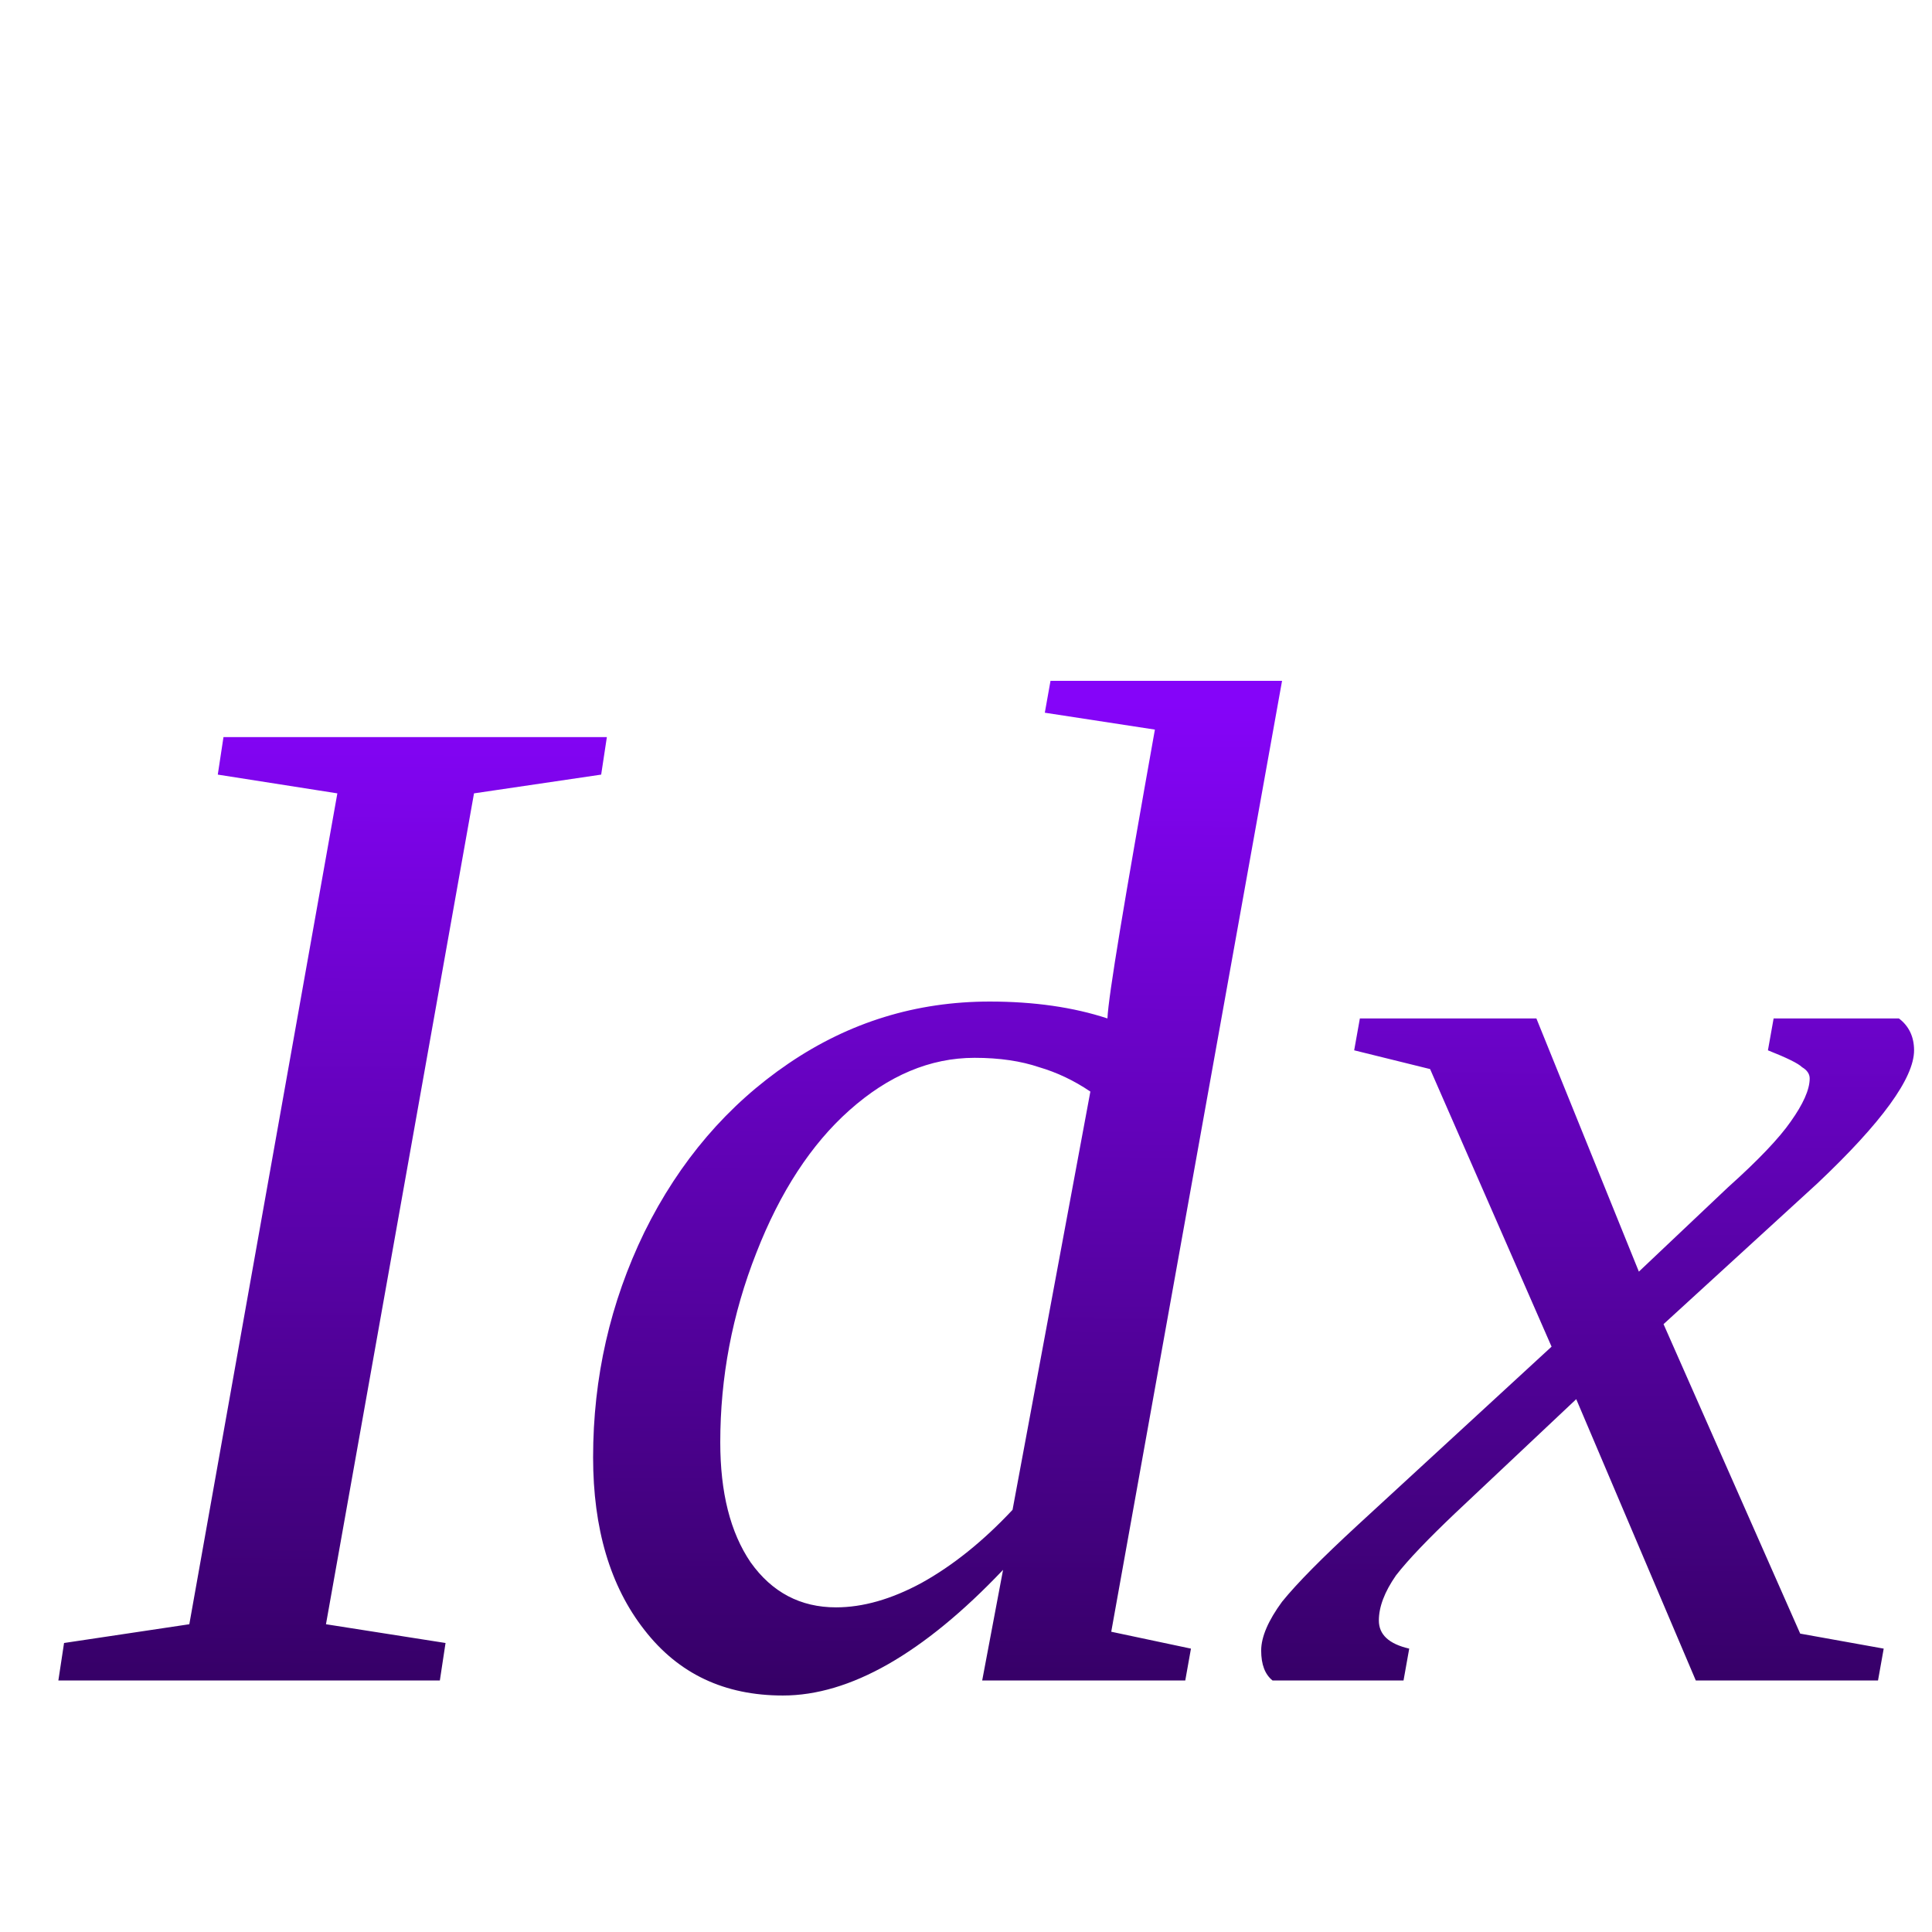
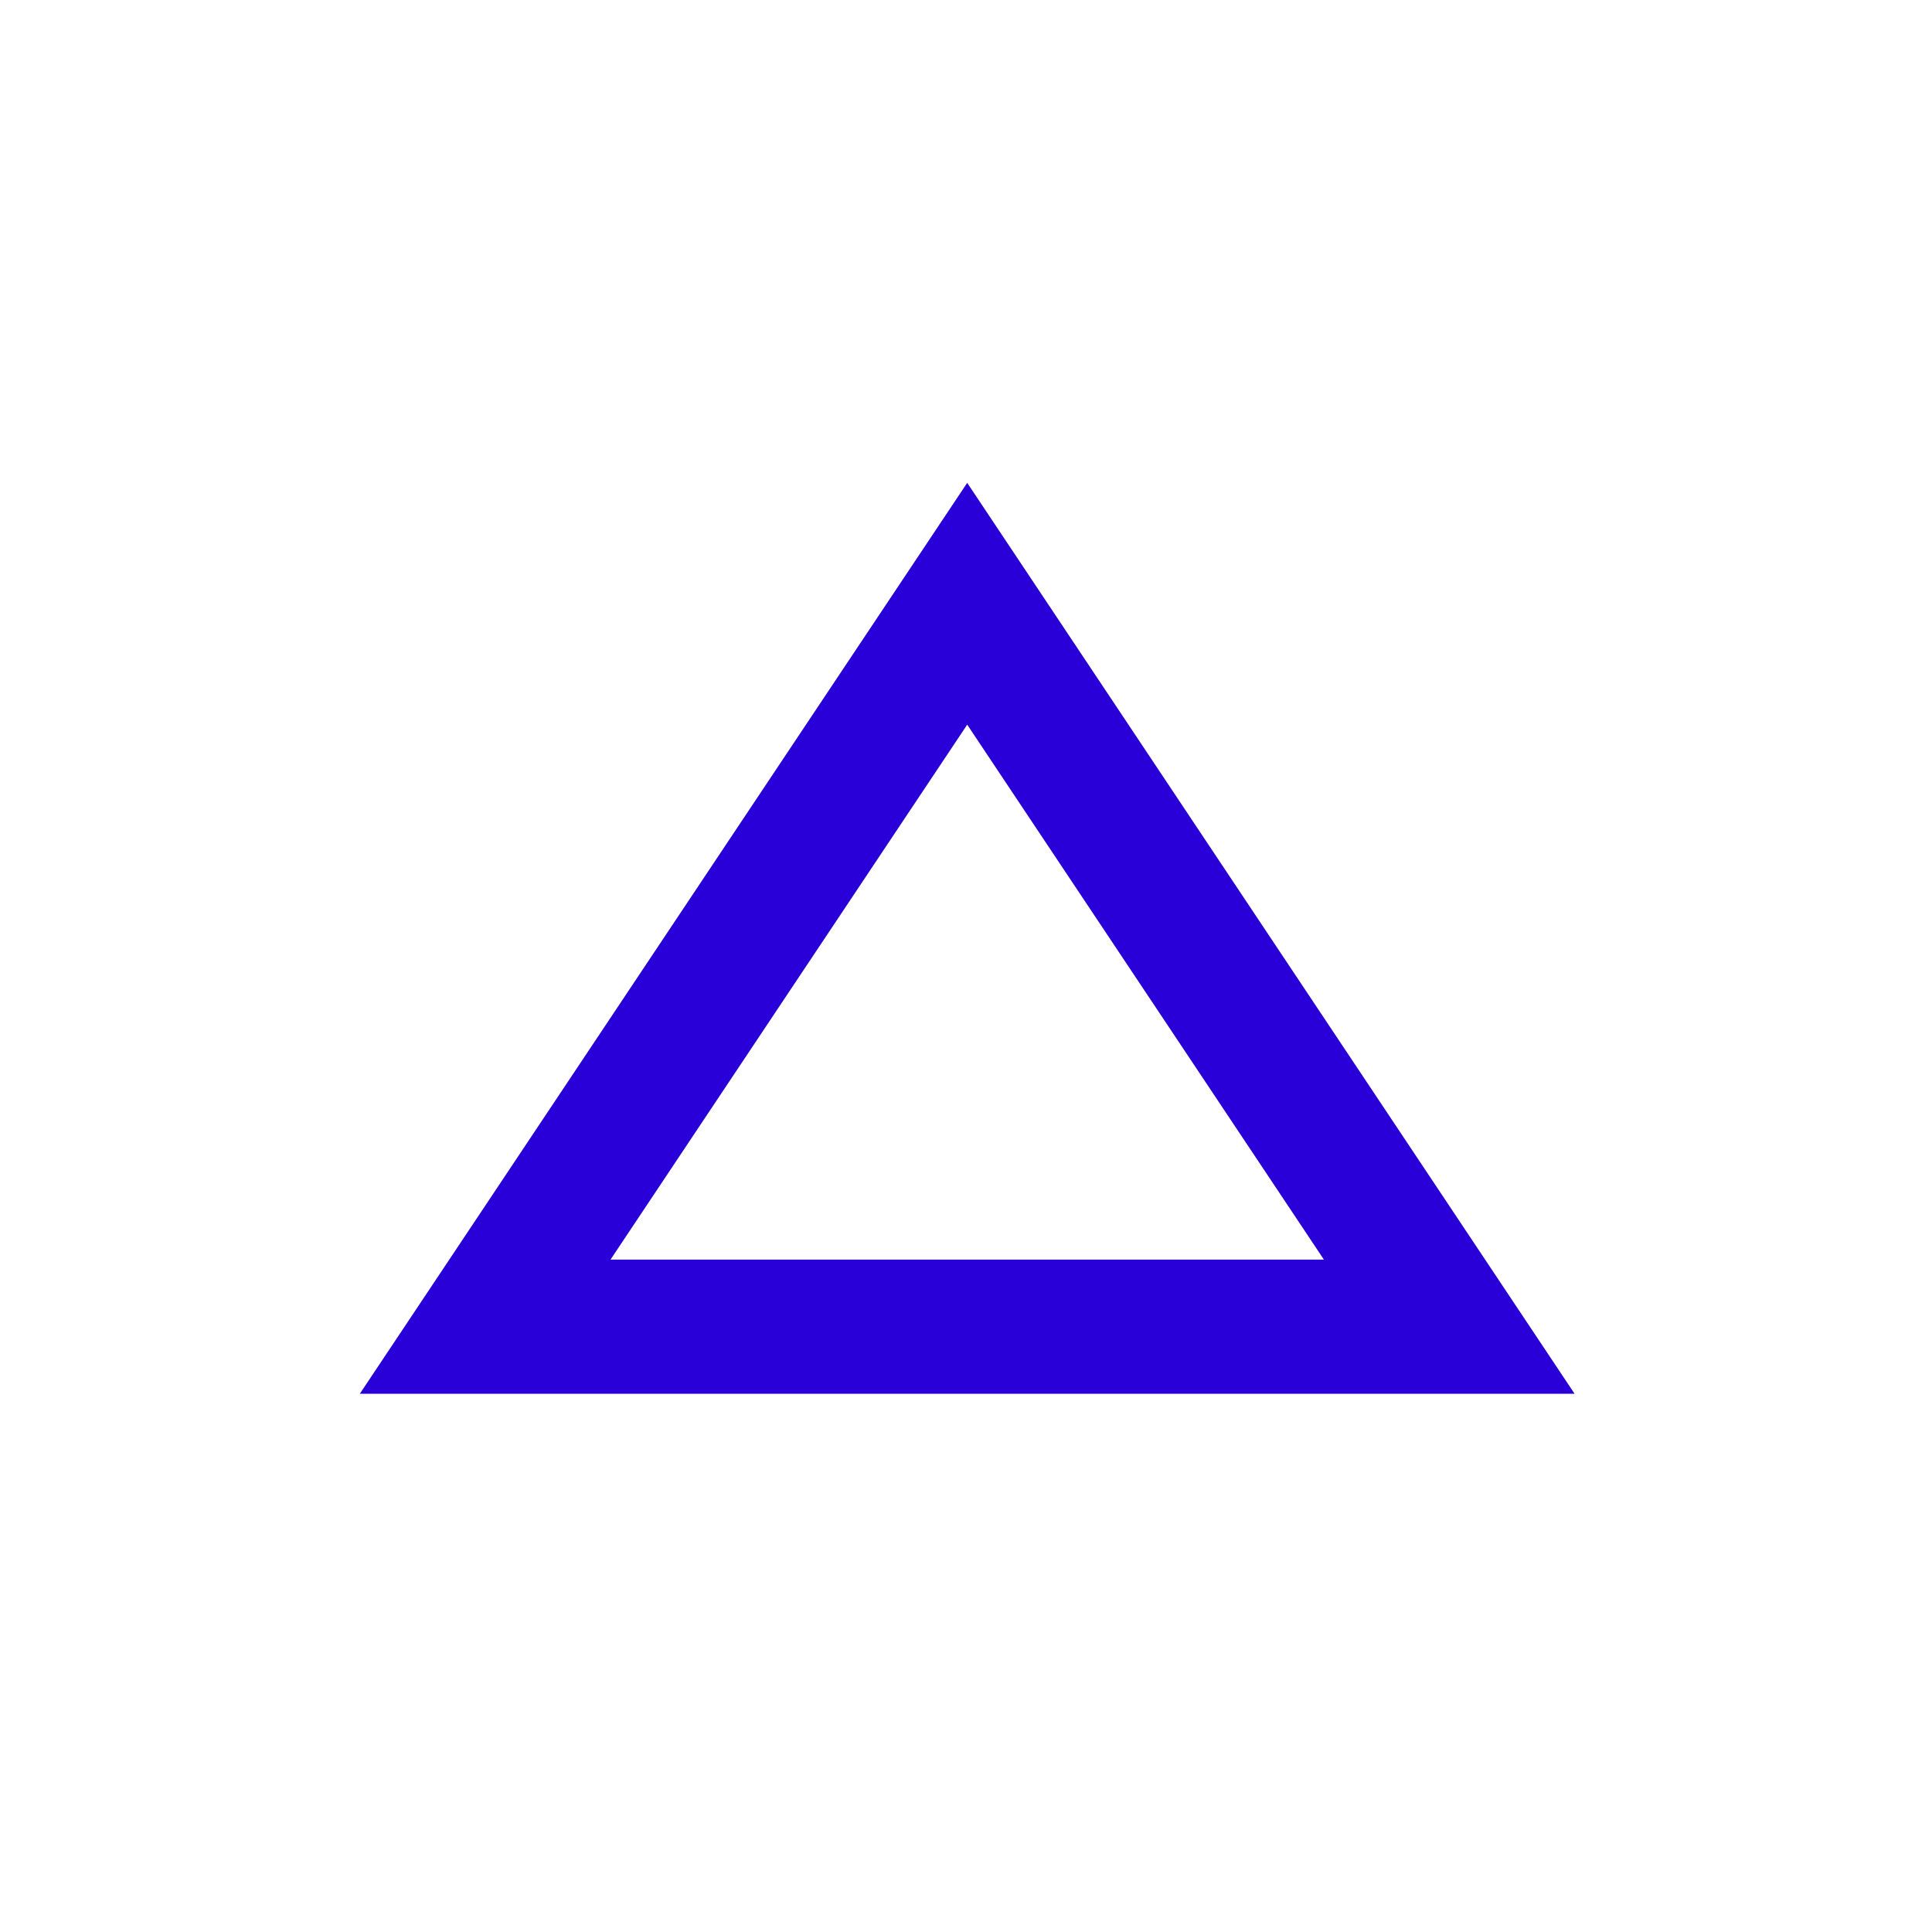
<svg xmlns="http://www.w3.org/2000/svg" xmlns:xlink="http://www.w3.org/1999/xlink" width="16" height="16" id="svg2" version="1.0">
  <defs id="defs4">
-     <linearGradient id="linearGradient14592">
-       <stop style="stop-color:#8504f9;stop-opacity:1;" offset="0" id="stop14594" />
-       <stop style="stop-color:#360067;stop-opacity:1;" offset="1" id="stop14596" />
-     </linearGradient>
    <linearGradient id="linearGradient13615">
      <stop style="stop-color:#01d0fc;stop-opacity:1;" offset="0" id="stop13617" />
      <stop style="stop-color:#025a6d;stop-opacity:1;" offset="1" id="stop13619" />
    </linearGradient>
    <linearGradient id="linearGradient9212">
      <stop style="stop-color:#07e60b;stop-opacity:1;" offset="0" id="stop9214" />
      <stop style="stop-color:#045906;stop-opacity:1;" offset="1" id="stop9216" />
    </linearGradient>
    <linearGradient id="linearGradient3352">
      <stop style="stop-color:#ff3f00;stop-opacity:1;" offset="0" id="stop3354" />
      <stop style="stop-color:#842405;stop-opacity:1;" offset="1" id="stop3356" />
    </linearGradient>
    <linearGradient id="linearGradient39619">
      <stop style="stop-color:#ff03ae;stop-opacity:1;" offset="0" id="stop39621" />
      <stop style="stop-color:#5c013f;stop-opacity:0.99;" offset="1" id="stop39623" />
    </linearGradient>
    <linearGradient id="linearGradient38642">
      <stop style="stop-color:#f72800;stop-opacity:1;" offset="0" id="stop38644" />
      <stop style="stop-color:#661708;stop-opacity:1;" offset="1" id="stop38646" />
    </linearGradient>
    <linearGradient id="linearGradient37664">
      <stop style="stop-color:#e0b000;stop-opacity:1;" offset="0" id="stop37666" />
      <stop style="stop-color:#665000;stop-opacity:1;" offset="1" id="stop37668" />
    </linearGradient>
    <linearGradient id="linearGradient21624">
      <stop style="stop-color:#077f22;stop-opacity:1;" offset="0" id="stop21626" />
      <stop style="stop-color:#00ff39;stop-opacity:1;" offset="1" id="stop21628" />
    </linearGradient>
    <linearGradient xlink:href="#linearGradient37664" id="linearGradient37670" x1="8.01" y1="2.935" x2="8.01" y2="14.917" gradientUnits="userSpaceOnUse" />
    <linearGradient xlink:href="#linearGradient39619" id="linearGradient39625" x1="8.01" y1="2.796" x2="8.01" y2="14.917" gradientUnits="userSpaceOnUse" />
    <linearGradient xlink:href="#linearGradient3352" id="linearGradient3358" x1="10.409" y1="4.581" x2="10.409" y2="10.762" gradientUnits="userSpaceOnUse" />
-     <linearGradient xlink:href="#linearGradient14592" id="linearGradient14598" x1="8.057" y1="5.73" x2="8.012" y2="13.802" gradientUnits="userSpaceOnUse" gradientTransform="matrix(1.014543,0,0,1.014543,0.5198075,4.0338848e-2)" />
+     <linearGradient xlink:href="#linearGradient13615" id="linearGradient13621" x1="8.72" y1="3.889" x2="8.531" y2="13.559" gradientUnits="userSpaceOnUse" gradientTransform="matrix(1.010088,0,0,1.010088,0.2935083,-0.3578444)" />
  </defs>
  <g id="layer1">
-     <text xml:space="preserve" style="font-size:13.621px;font-style:normal;font-weight:normal;fill:url(#linearGradient14598);fill-opacity:1;stroke:none;stroke-width:1px;stroke-linecap:butt;stroke-linejoin:miter;stroke-opacity:1;font-family:Arial Narrow" x="0.526" y="13.998" id="text8239" transform="scale(1.005947,0.9940879)">
-       <tspan id="tspan8241" x="0.526" y="13.998" style="font-size:12px;font-style:italic;fill:url(#linearGradient14598);fill-opacity:1;stroke:none;stroke-opacity:1;font-family:Times New Roman">Idx</tspan>
-     </text>
+     <path style="fill:none;fill-opacity:1;stroke:#2900d8;stroke-width:1.111;stroke-miterlimit:4;stroke-opacity:1" d="M 4.018,10.987 L 8.01,5 L 12.002,10.987 L 4.018,10.987 z " id="rect3165" />
  </g>
</svg>
